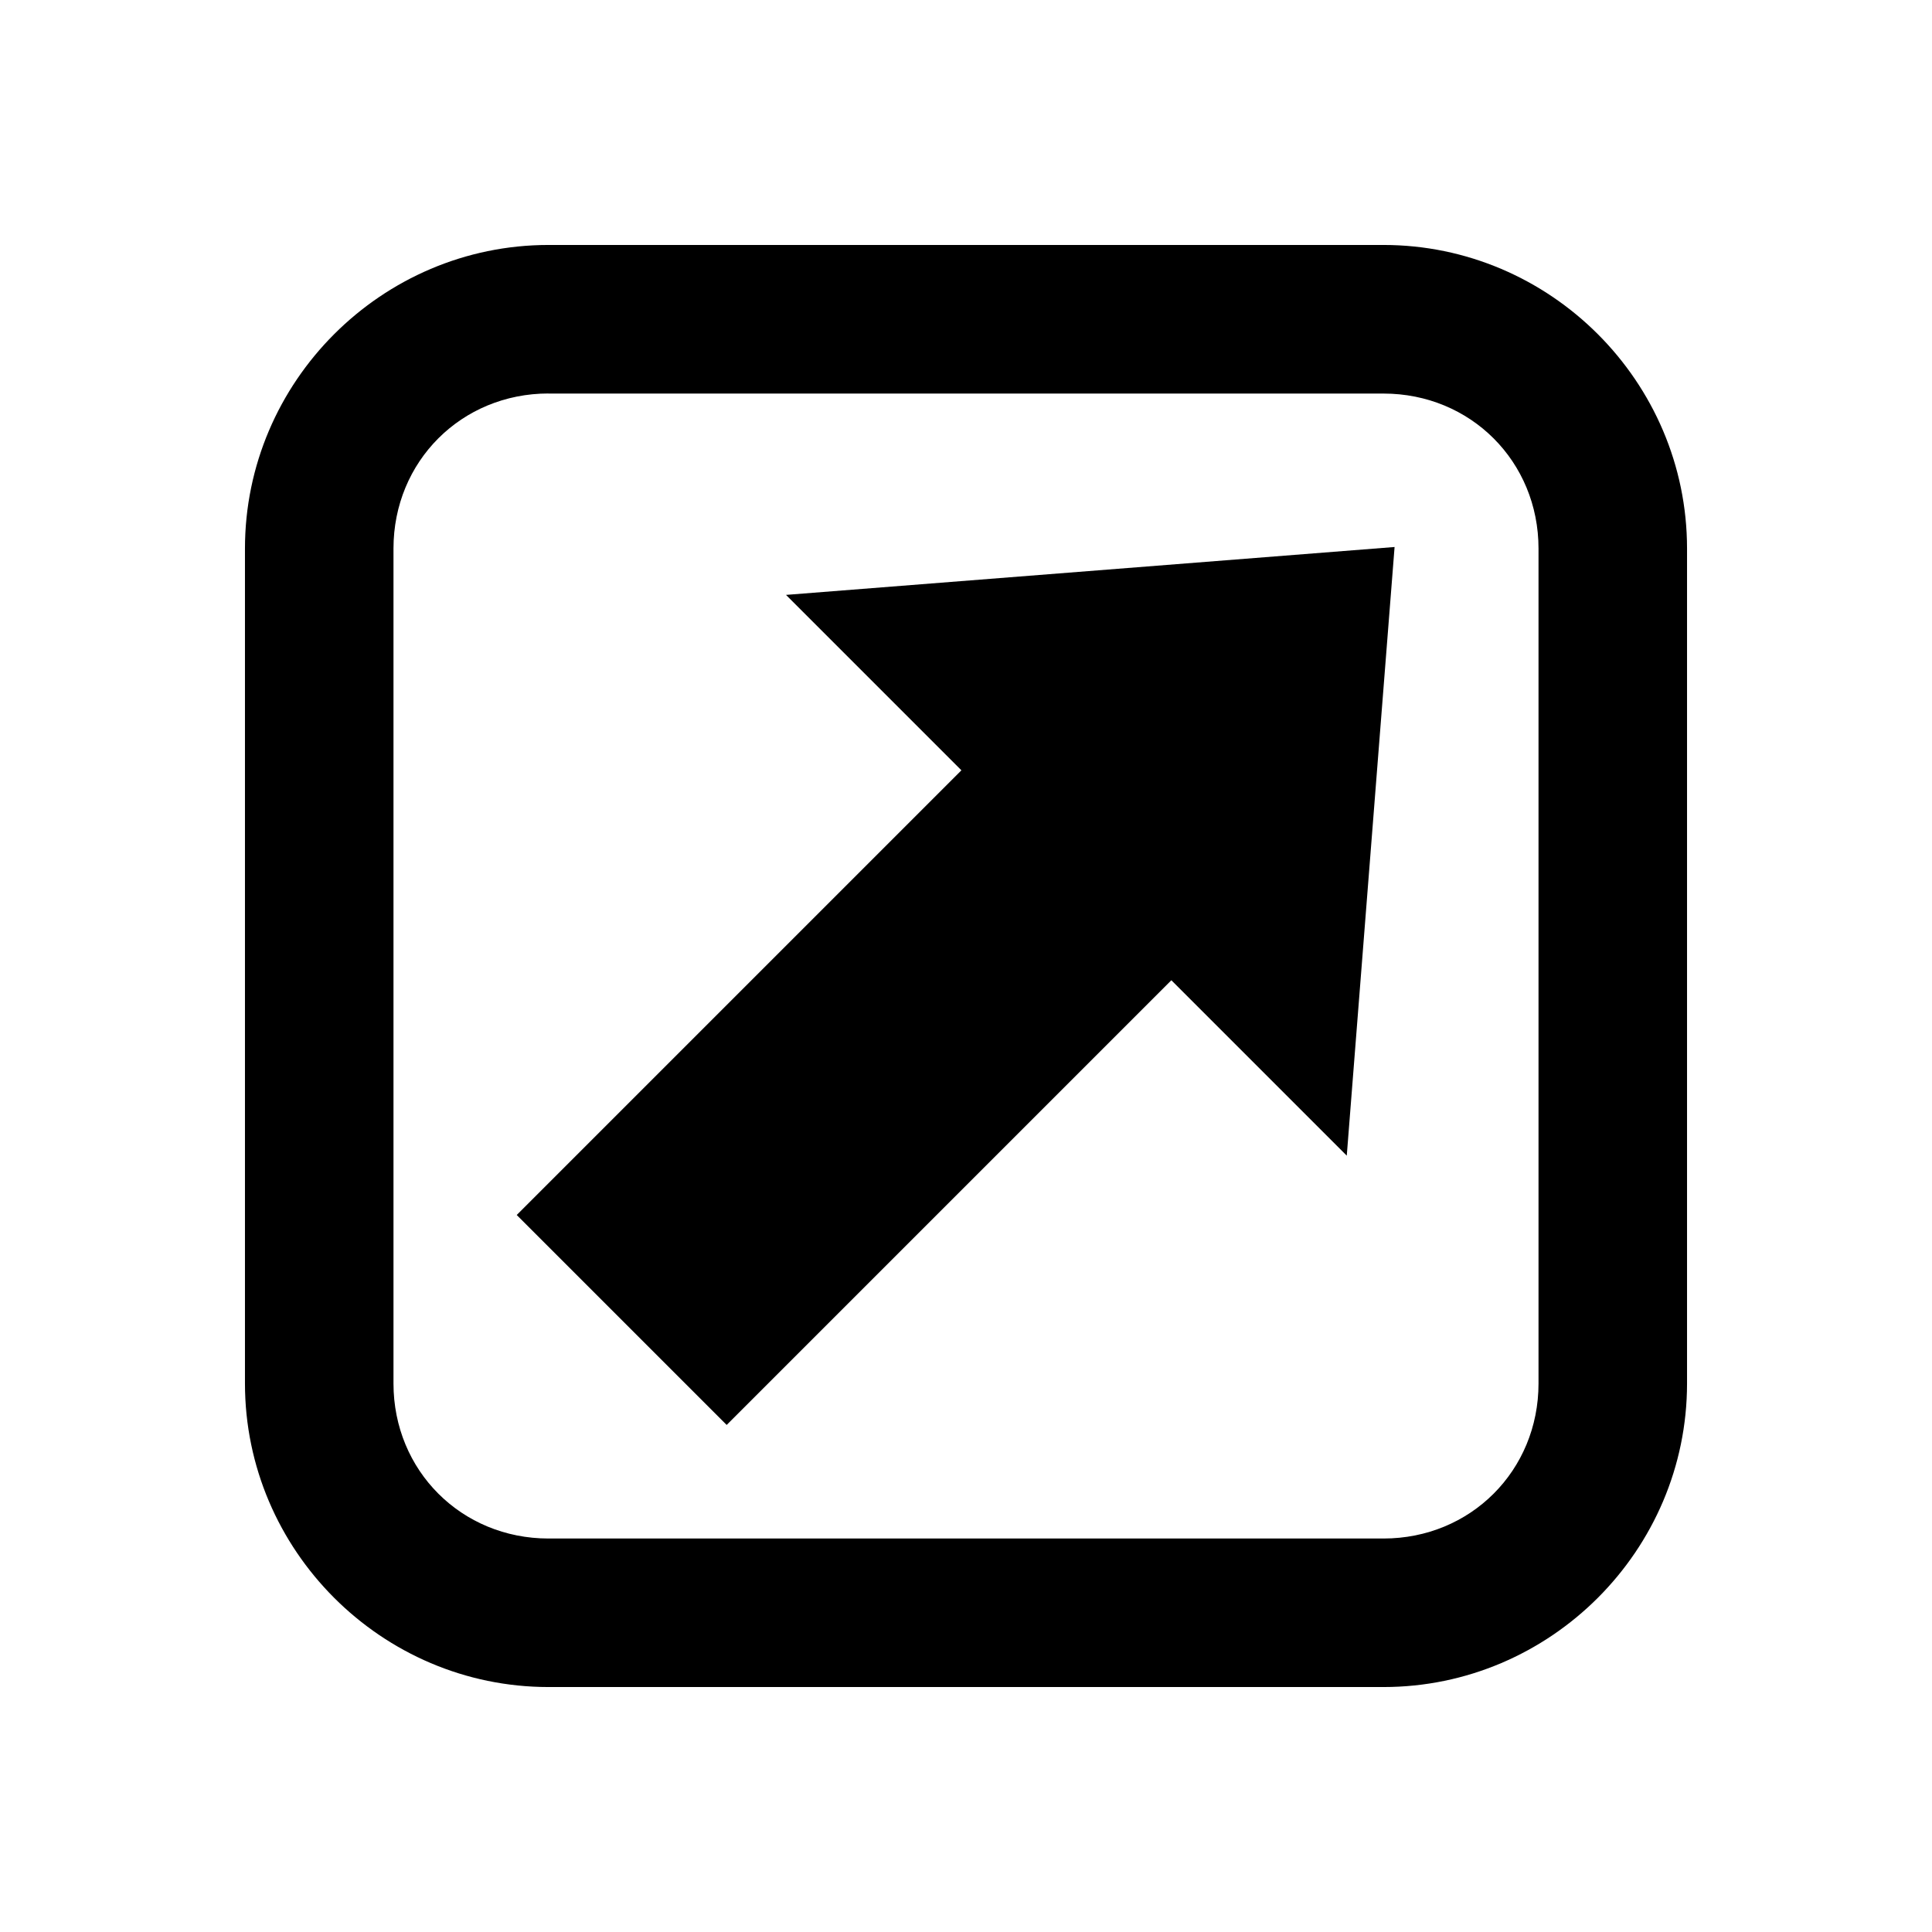
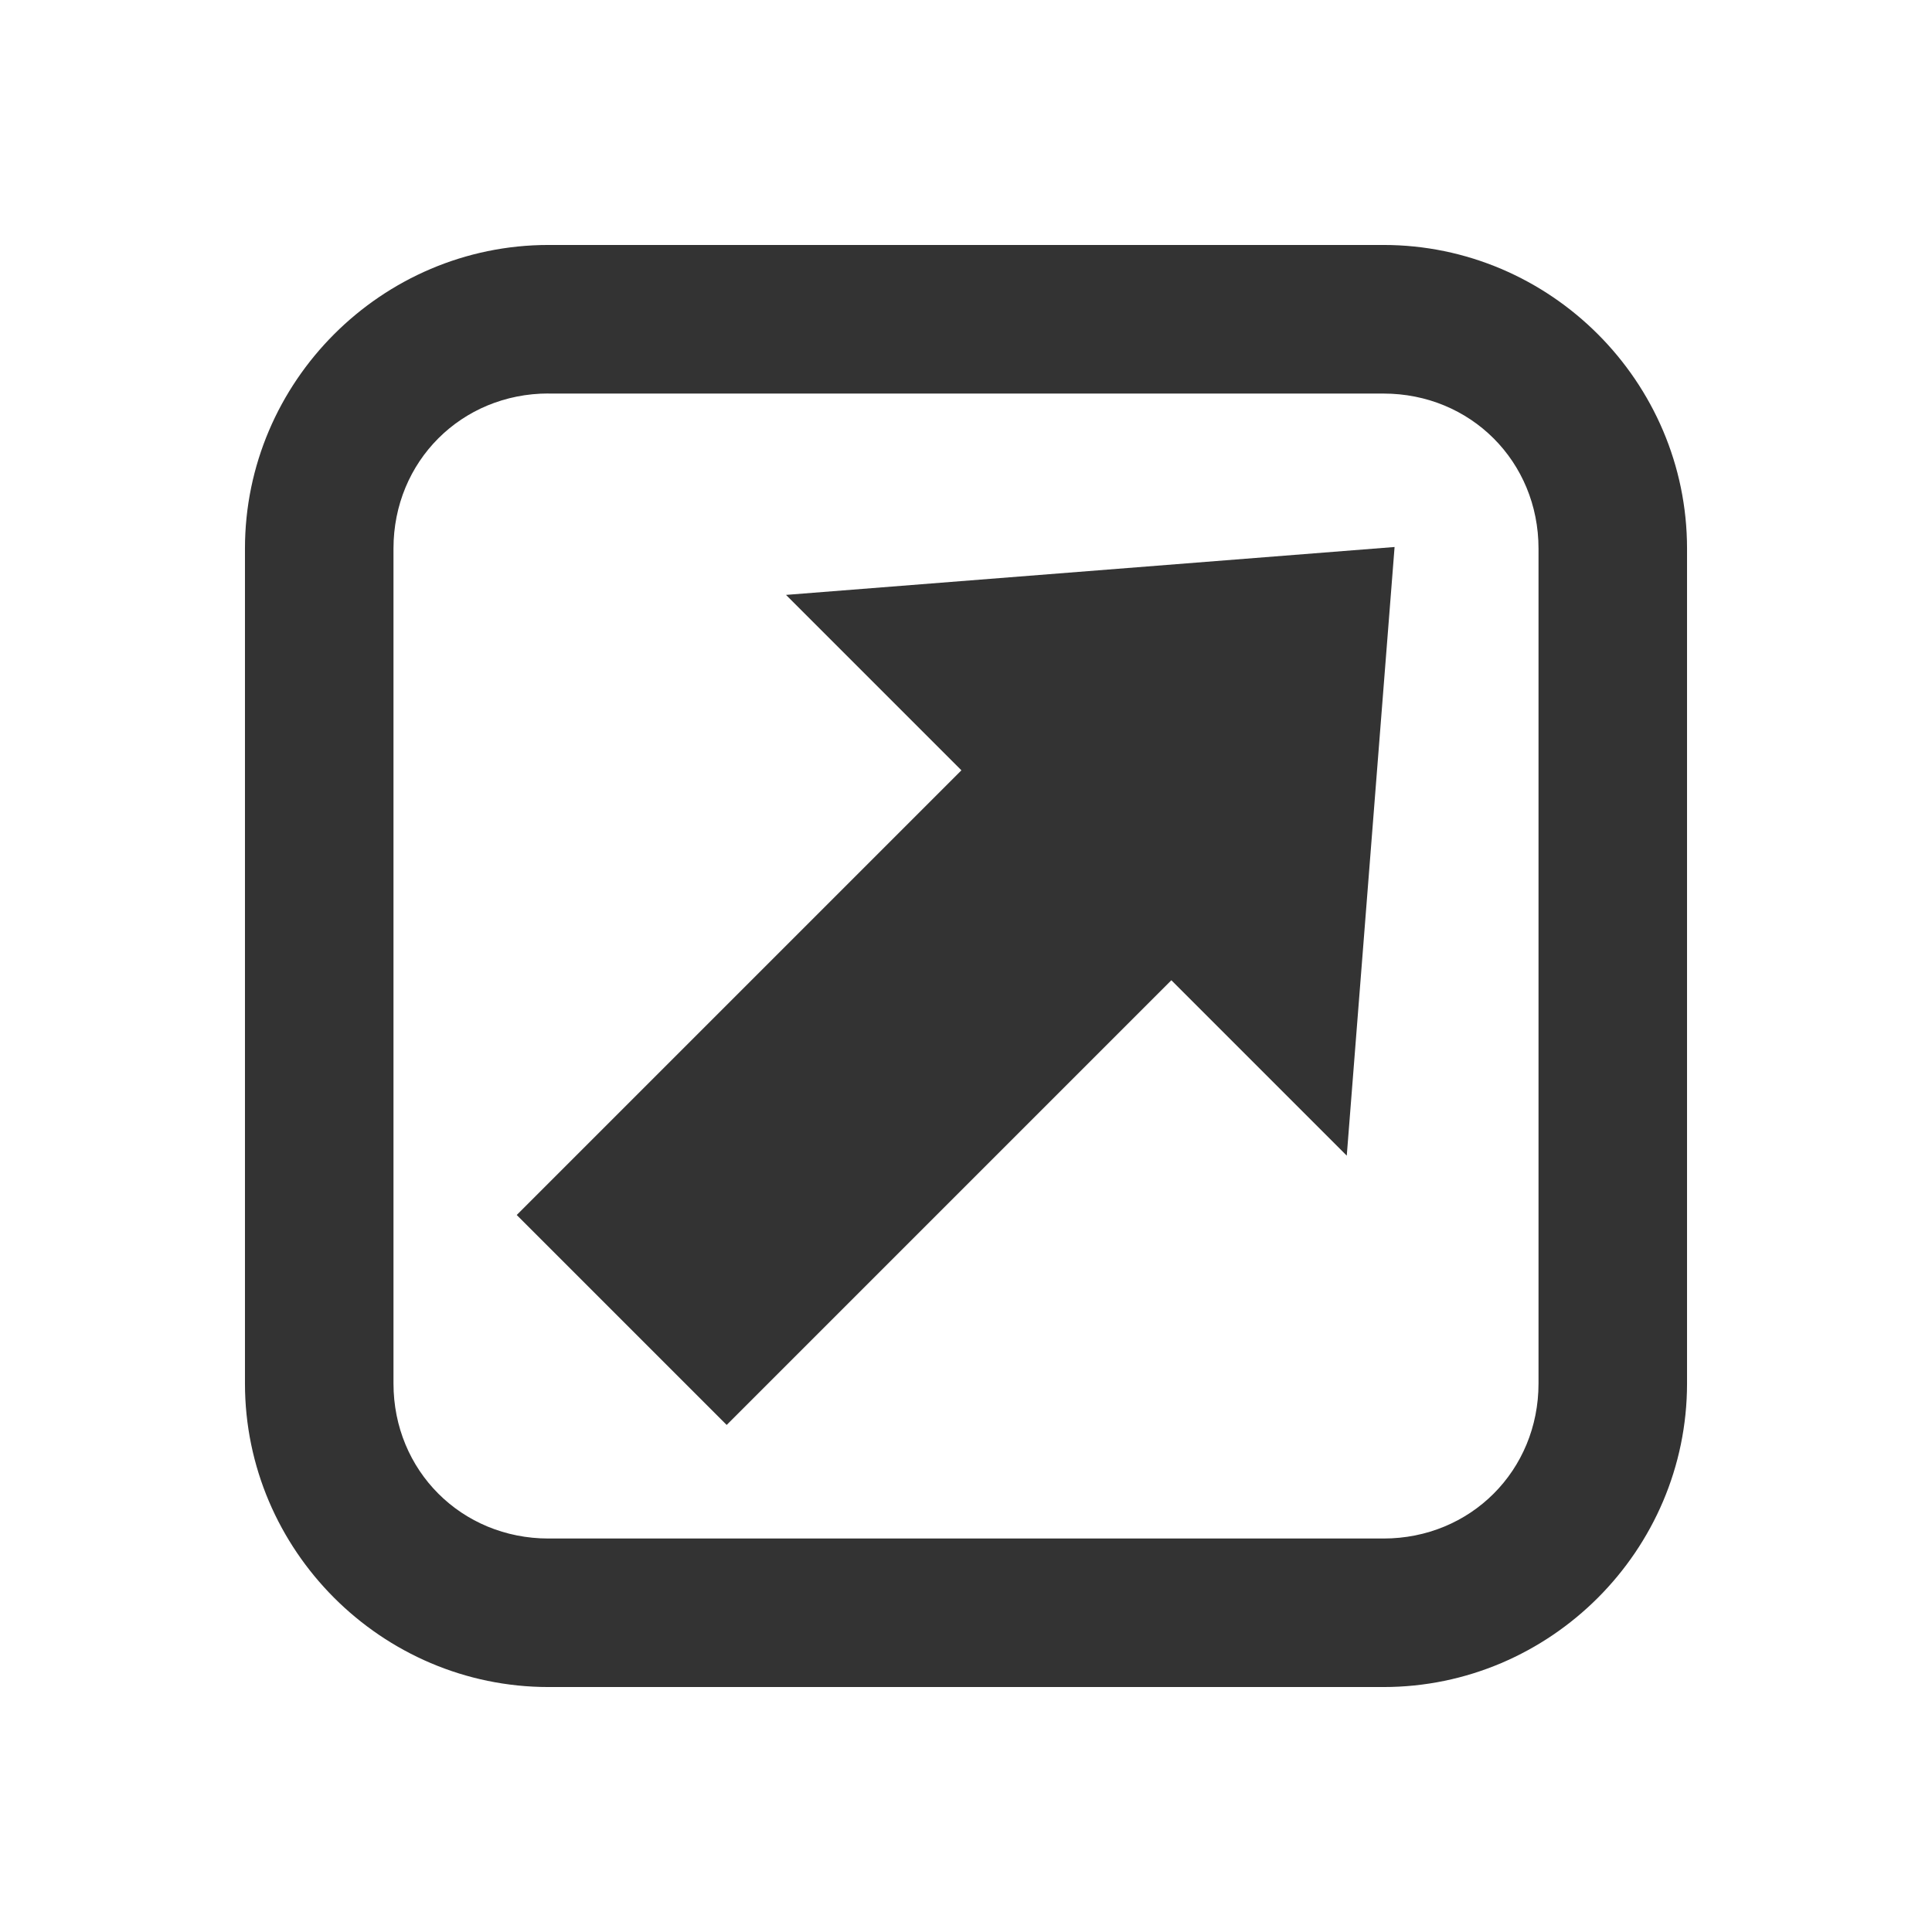
<svg xmlns="http://www.w3.org/2000/svg" version="1.1" x="0px" y="0px" width="24px" height="24px" viewBox="0 0 24 24" style="enable-background:new 0 0 24 24;" xml:space="preserve" id="svg6">
  <defs id="defs10" />
  <g style="display:none;" id="Guides">
</g>
-   <path style="opacity:1;vector-effect:none;fill:#000000;fill-opacity:1;stroke:none;stroke-width:1.847;stroke-linecap:butt;stroke-linejoin:miter;stroke-miterlimit:4;stroke-dasharray:none;stroke-dashoffset:0;stroke-opacity:1;paint-order:stroke fill markers" d="m 17.324,6.795 -7.56,0.595 2.179,2.179 -5.524,5.524 2.608,2.608 5.524,-5.524 2.179,2.179 z" id="rect828" />
-   <path style="color:#000000;font-style:normal;font-variant:normal;font-weight:normal;font-stretch:normal;font-size:medium;line-height:normal;font-family:sans-serif;font-variant-ligatures:normal;font-variant-position:normal;font-variant-caps:normal;font-variant-numeric:normal;font-variant-alternates:normal;font-feature-settings:normal;text-indent:0;text-align:start;text-decoration:none;text-decoration-line:none;text-decoration-style:solid;text-decoration-color:#000000;letter-spacing:normal;word-spacing:normal;text-transform:none;writing-mode:lr-tb;direction:ltr;text-orientation:mixed;dominant-baseline:auto;baseline-shift:baseline;text-anchor:start;white-space:normal;shape-padding:0;clip-rule:nonzero;display:inline;overflow:visible;visibility:visible;opacity:1;isolation:auto;mix-blend-mode:normal;color-interpolation:sRGB;color-interpolation-filters:linearRGB;solid-color:#000000;solid-opacity:1;vector-effect:none;fill:#000000;fill-opacity:1;fill-rule:nonzero;stroke:none;stroke-width:1.847;stroke-linecap:butt;stroke-linejoin:miter;stroke-miterlimit:4;stroke-dasharray:none;stroke-dashoffset:0;stroke-opacity:1;paint-order:stroke fill markers;color-rendering:auto;image-rendering:auto;shape-rendering:auto;text-rendering:auto;enable-background:accumulate" d="m 6.814,3.043 c -2.073,0 -3.771,1.698 -3.771,3.771 V 17.186 c 0,2.073 1.698,3.771 3.771,3.771 H 17.186 c 2.073,0 3.771,-1.698 3.771,-3.771 V 6.814 c 0,-2.073 -1.698,-3.771 -3.771,-3.771 z m 0,1.846 H 17.186 c 1.082,0 1.926,0.844 1.926,1.926 V 17.186 c 0,1.082 -0.844,1.926 -1.926,1.926 H 6.814 c -1.082,0 -1.926,-0.844 -1.926,-1.926 V 6.814 c 0,-1.082 0.844,-1.926 1.926,-1.926 z" id="rect817" />
+   <path style="opacity:1;vector-effect:none;fill:#333333;fill-opacity:1;stroke:none;stroke-width:1.847;stroke-linecap:butt;stroke-linejoin:miter;stroke-miterlimit:4;stroke-dasharray:none;stroke-dashoffset:0;stroke-opacity:1;paint-order:stroke fill markers" d="m 17.324,6.795 -7.56,0.595 2.179,2.179 -5.524,5.524 2.608,2.608 5.524,-5.524 2.179,2.179 z" id="rect828" />
+   <path style="color:#000000;font-style:normal;font-variant:normal;font-weight:normal;font-stretch:normal;font-size:medium;line-height:normal;font-family:sans-serif;font-variant-ligatures:normal;font-variant-position:normal;font-variant-caps:normal;font-variant-numeric:normal;font-variant-alternates:normal;font-feature-settings:normal;text-indent:0;text-align:start;text-decoration:none;text-decoration-line:none;text-decoration-style:solid;text-decoration-color:#000000;letter-spacing:normal;word-spacing:normal;text-transform:none;writing-mode:lr-tb;direction:ltr;text-orientation:mixed;dominant-baseline:auto;baseline-shift:baseline;text-anchor:start;white-space:normal;shape-padding:0;clip-rule:nonzero;display:inline;overflow:visible;visibility:visible;opacity:1;isolation:auto;mix-blend-mode:normal;color-interpolation:sRGB;color-interpolation-filters:linearRGB;solid-color:#000000;solid-opacity:1;vector-effect:none;fill:#333333;fill-opacity:1;fill-rule:nonzero;stroke:none;stroke-width:1.847;stroke-linecap:butt;stroke-linejoin:miter;stroke-miterlimit:4;stroke-dasharray:none;stroke-dashoffset:0;stroke-opacity:1;paint-order:stroke fill markers;color-rendering:auto;image-rendering:auto;shape-rendering:auto;text-rendering:auto;enable-background:accumulate" d="m 6.814,3.043 c -2.073,0 -3.771,1.698 -3.771,3.771 V 17.186 c 0,2.073 1.698,3.771 3.771,3.771 H 17.186 c 2.073,0 3.771,-1.698 3.771,-3.771 V 6.814 c 0,-2.073 -1.698,-3.771 -3.771,-3.771 z m 0,1.846 H 17.186 c 1.082,0 1.926,0.844 1.926,1.926 V 17.186 c 0,1.082 -0.844,1.926 -1.926,1.926 H 6.814 c -1.082,0 -1.926,-0.844 -1.926,-1.926 V 6.814 c 0,-1.082 0.844,-1.926 1.926,-1.926 z" id="rect817" />
</svg>
